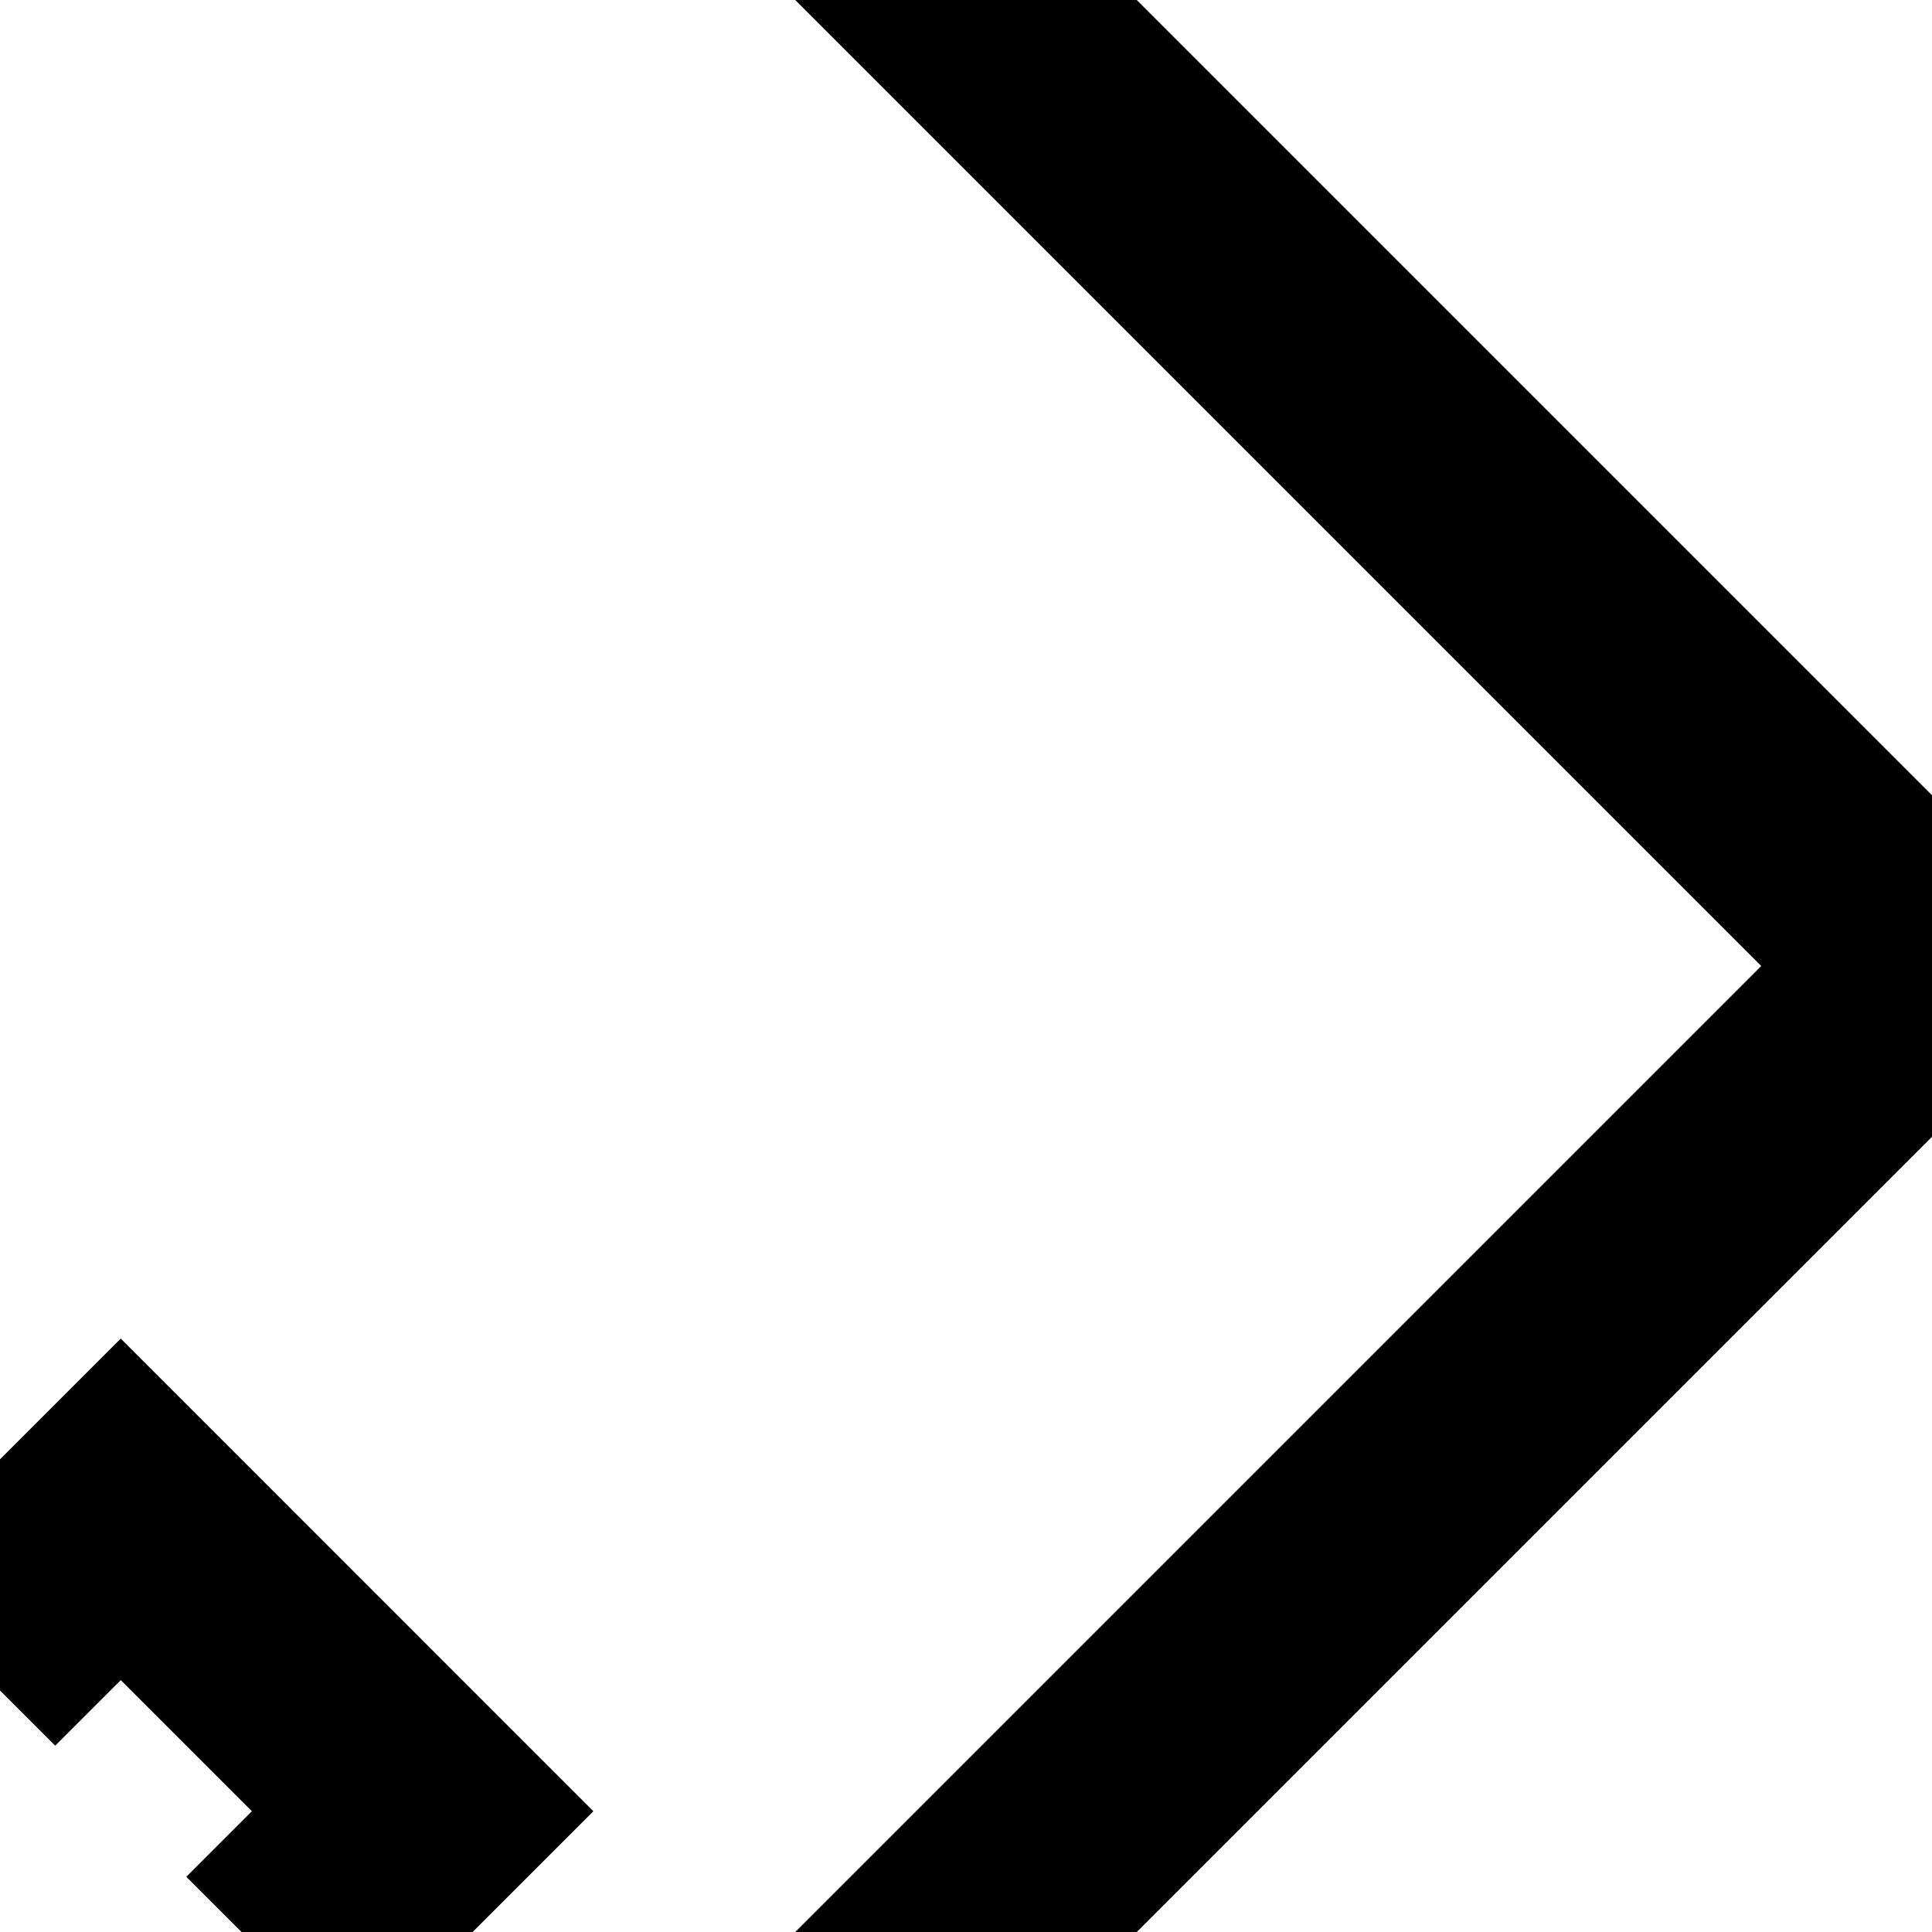
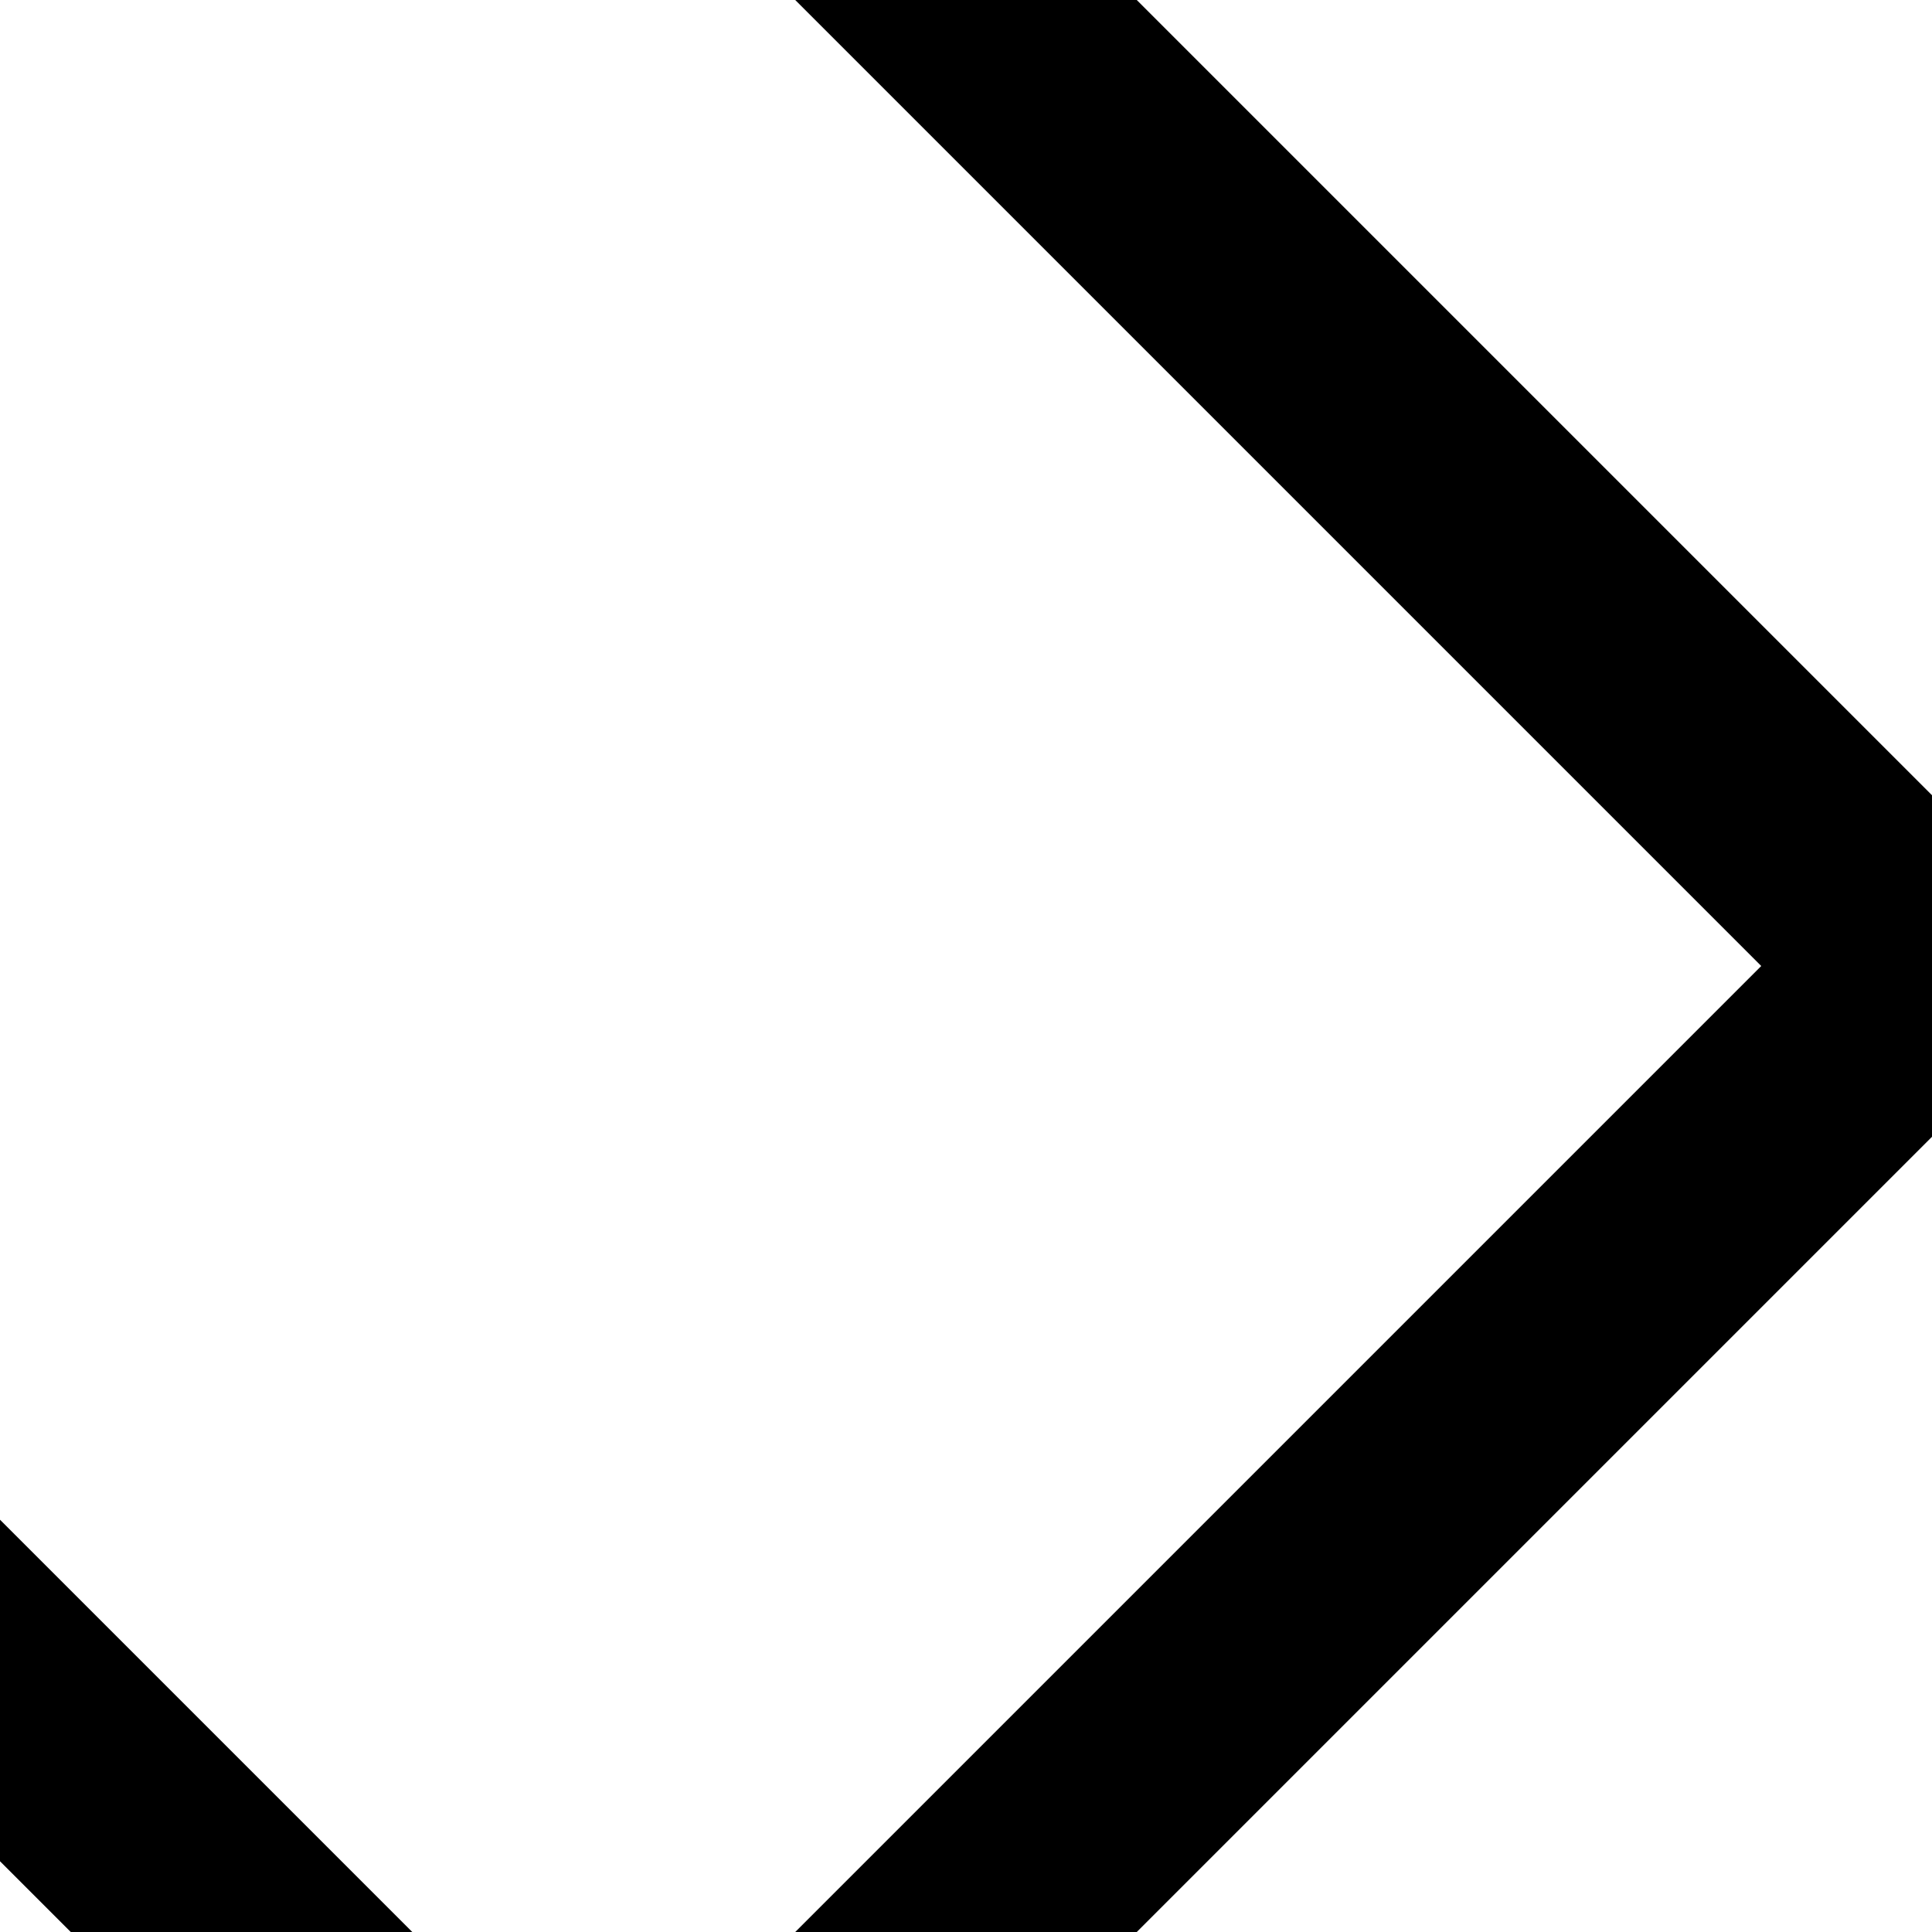
<svg xmlns="http://www.w3.org/2000/svg" width="512" height="512" viewBox="0 0 135.467 135.467" version="1.1" id="svg8">
  <defs id="defs2" />
  <g id="layer1" transform="translate(0,-161.5333)">
    <path style="fill:none;fill-rule:evenodd;stroke:#000000;stroke-width:16.933;stroke-linecap:butt;stroke-linejoin:miter;stroke-miterlimit:4;stroke-dasharray:none;stroke-opacity:1" d="m 59.267,153.067 76.2,76.2 -76.2,76.2" id="path4647" />
  </g>
  <defs id="defs2" />
-   <path id="path4672" d="M -2.117,116.417 8.467,105.833 29.633,127 19.05,137.583" style="fill:none;fill-rule:evenodd;stroke:#000000;stroke-width:16.933;stroke-linecap:butt;stroke-linejoin:miter;stroke-miterlimit:4;stroke-dasharray:none;stroke-opacity:1" />
+   <path style="fill:none;fill-rule:evenodd;stroke:#000000;stroke-width:16.933;stroke-linecap:butt;stroke-linejoin:miter;stroke-opacity:1;stroke-miterlimit:4;stroke-dasharray:none" d="M 0,186.267 33.867,152.4 -16.933,101.6 -50.8,135.467" id="path4528" />
</svg>
